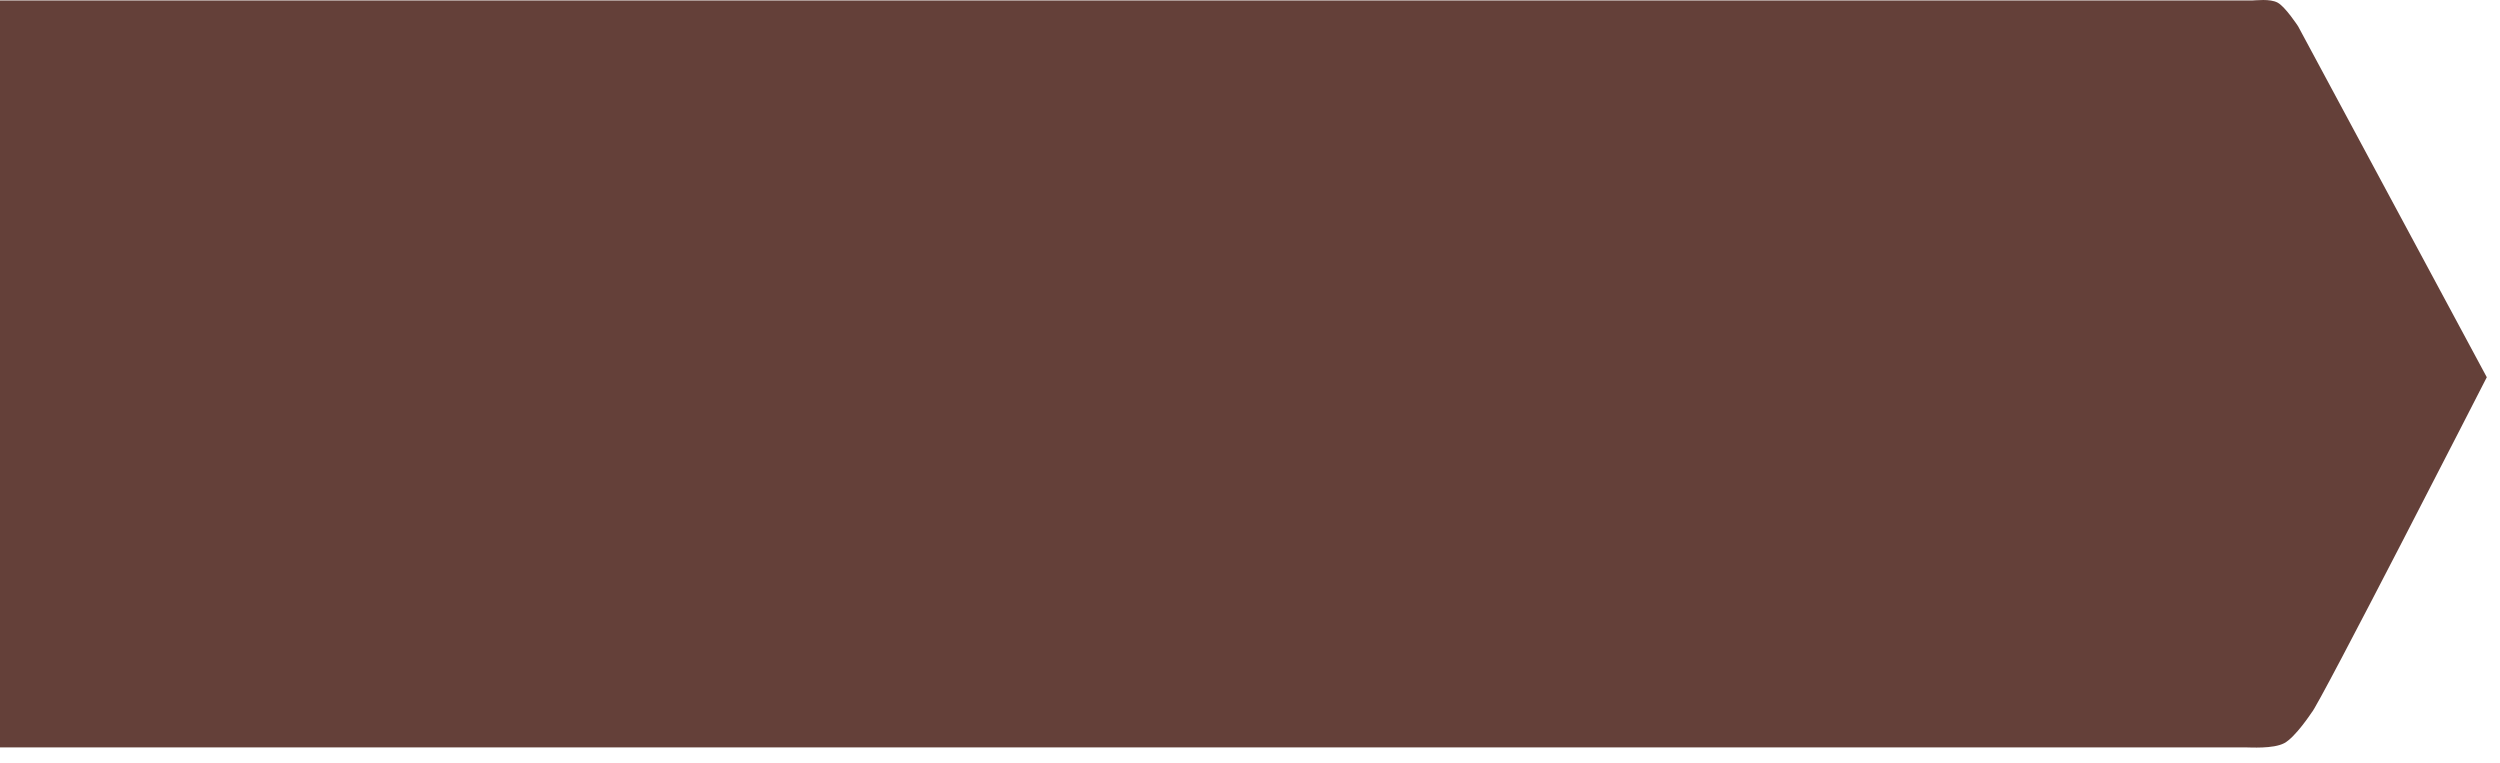
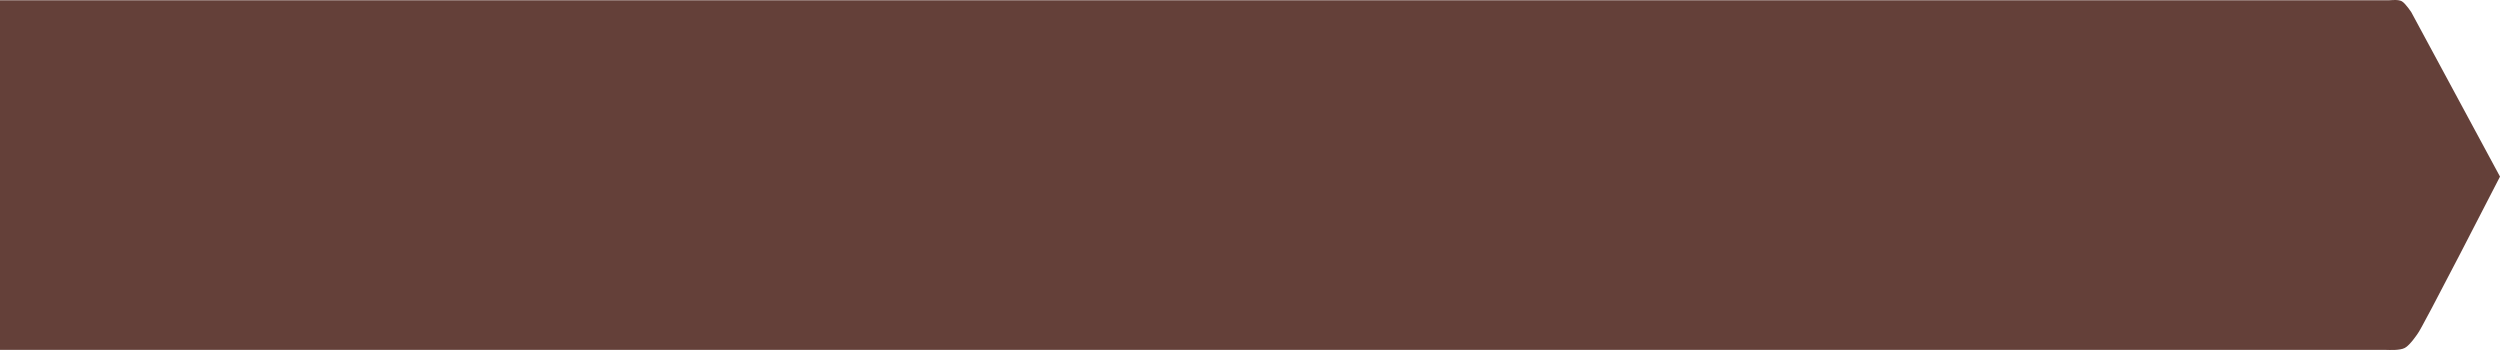
- <svg xmlns="http://www.w3.org/2000/svg" width="100%" height="100%" viewBox="0 0 141 43" version="1.1" xml:space="preserve" style="fill-rule:evenodd;clip-rule:evenodd;stroke-linejoin:round;stroke-miterlimit:2;">
-   <path d="M128.828,41.916c-0.627,0.327 -1.905,0.236 -2.216,0.236l-126.612,0l0,-42.124l126.992,0c0.224,0 1.042,-0.115 1.473,0.124c0.436,0.242 1.146,1.327 1.146,1.327l10.644,19.797c0,0 -9.518,18.605 -9.878,18.911c0,0 -0.921,1.401 -1.549,1.729Z" style="fill:#5D3730;fill-opacity:0.95;" />
+ <svg xmlns="http://www.w3.org/2000/svg" width="100%" height="100%" viewBox="0 0 300 42" version="1.1" xml:space="preserve" style="fill-rule:evenodd;clip-rule:evenodd;stroke-linejoin:round;stroke-miterlimit:2;">
+   <path d="M288.578,41.753c-0.627,0.326 -1.904,0.235 -2.215,0.235l-286.363,0l-0,-41.96l286.742,-0c0.224,-0 1.042,-0.115 1.473,0.123c0.436,0.241 1.145,1.322 1.145,1.322l10.64,19.72c-0,0 -9.514,18.533 -9.874,18.838c0,0 -0.921,1.396 -1.548,1.722Z" style="fill:#5d3730;fill-opacity:0.95;" />
</svg>
